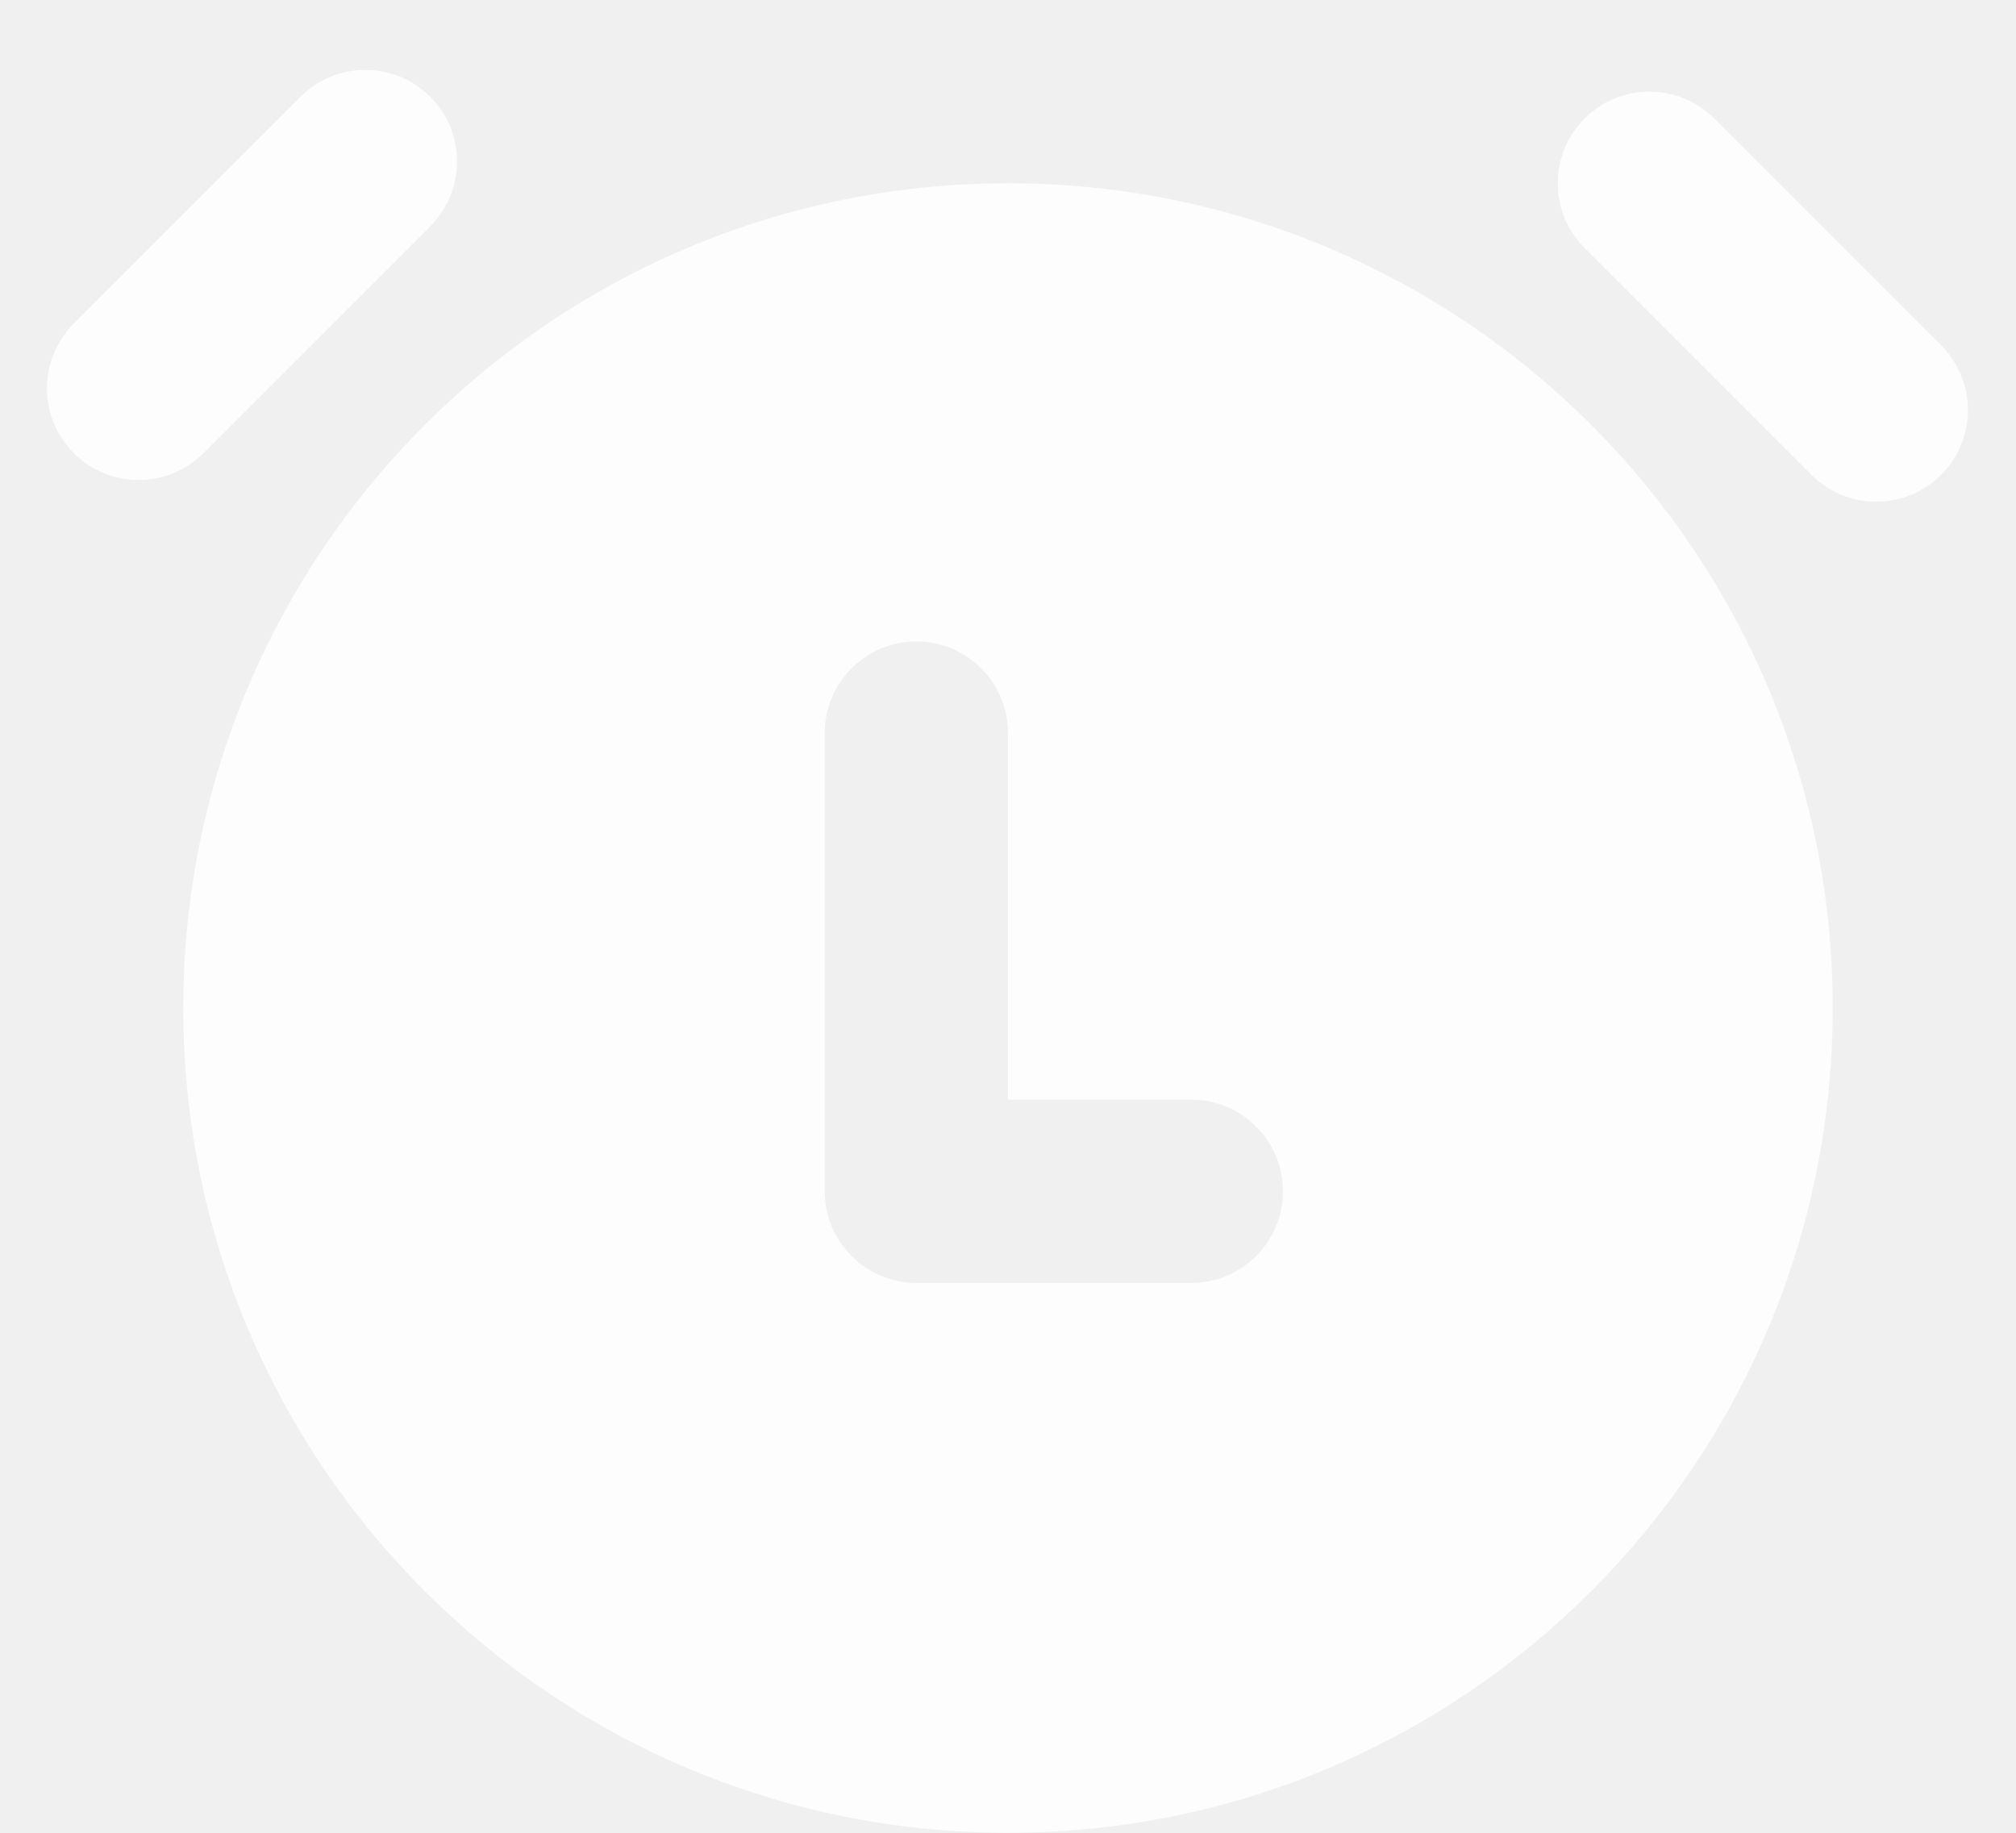
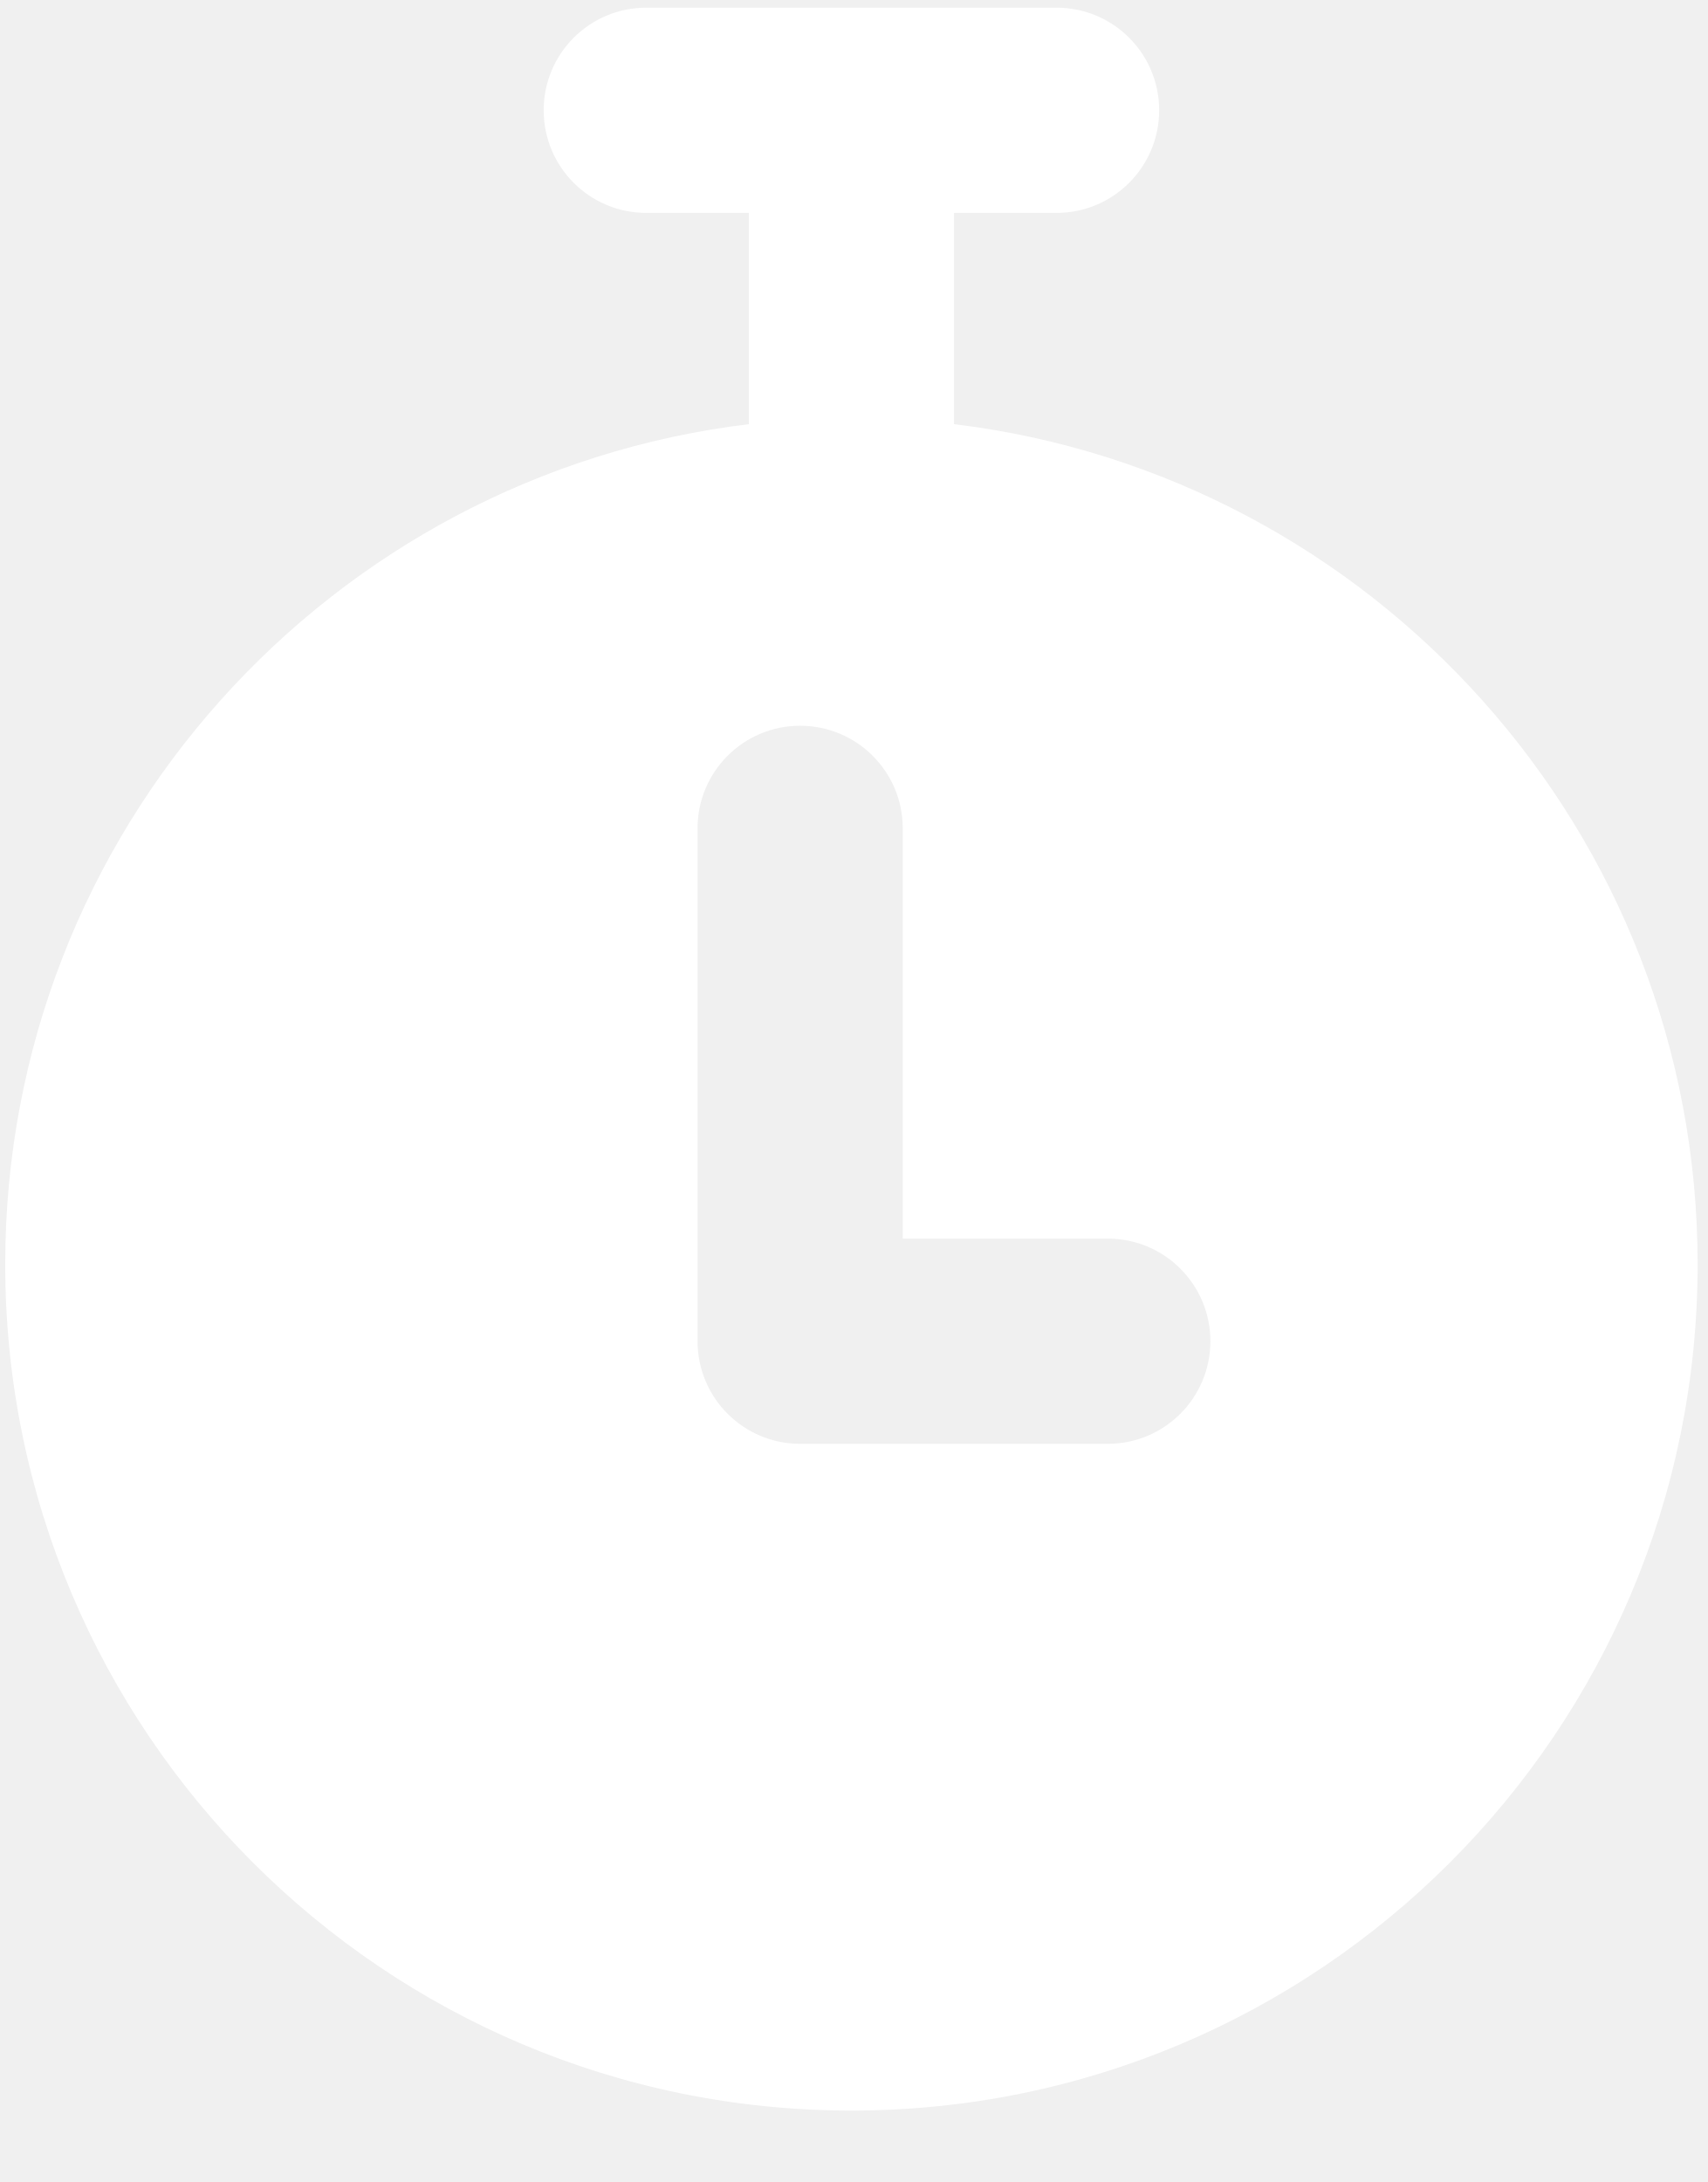
- <svg xmlns="http://www.w3.org/2000/svg" width="22" height="20" viewBox="0 0 22 20" fill="none">
-   <path d="M0.806 3.53C0.415 3.921 0.415 4.554 0.806 4.945C1.196 5.335 1.829 5.335 2.22 4.945L4.695 2.47C5.085 2.079 5.085 1.446 4.695 1.056C4.304 0.665 3.671 0.665 3.28 1.056L0.806 3.53Z" fill="#FDFDFD" />
-   <path d="M17.293 1.293C17.683 0.902 18.317 0.902 18.707 1.293L21.182 3.768C21.573 4.158 21.573 4.791 21.182 5.182C20.791 5.573 20.158 5.573 19.768 5.182L17.293 2.707C16.902 2.317 16.902 1.683 17.293 1.293Z" fill="#FDFDFD" />
-   <path fill-rule="evenodd" clip-rule="evenodd" d="M11 20C15.971 20 20 15.971 20 11C20 6.029 15.971 2 11 2C6.029 2 2 6.029 2 11C2 15.971 6.029 20 11 20ZM11 8C11 7.448 10.552 7 10 7C9.448 7 9 7.448 9 8V13C9 13.552 9.448 14 10 14H13C13.552 14 14 13.552 14 13C14 12.448 13.552 12 13 12H11V8Z" fill="#FDFDFD" />
+ <svg xmlns="http://www.w3.org/2000/svg" width="18" height="23" viewBox="0 0 18 23" fill="none">
+   <path fill-rule="evenodd" clip-rule="evenodd" d="M6.812 0.081C6.215 0.081 5.731 0.565 5.731 1.162C5.731 1.76 6.215 2.244 6.812 2.244H7.894V4.471C3.477 5.005 0.055 8.766 0.055 13.327C0.055 18.253 4.048 22.247 8.975 22.247C13.902 22.247 17.895 18.253 17.895 13.327C17.895 8.766 14.473 5.005 10.056 4.471V2.244H11.137C11.735 2.244 12.219 1.76 12.219 1.162C12.219 0.565 11.735 0.081 11.137 0.081H6.812ZM8.434 7.65C9.032 7.65 9.516 8.134 9.516 8.731V13.056H11.678C12.275 13.056 12.759 13.54 12.759 14.137C12.759 14.735 12.275 15.219 11.678 15.219H8.434C7.837 15.219 7.353 14.735 7.353 14.137V8.731C7.353 8.134 7.837 7.65 8.434 7.65Z" fill="white" />
</svg>
